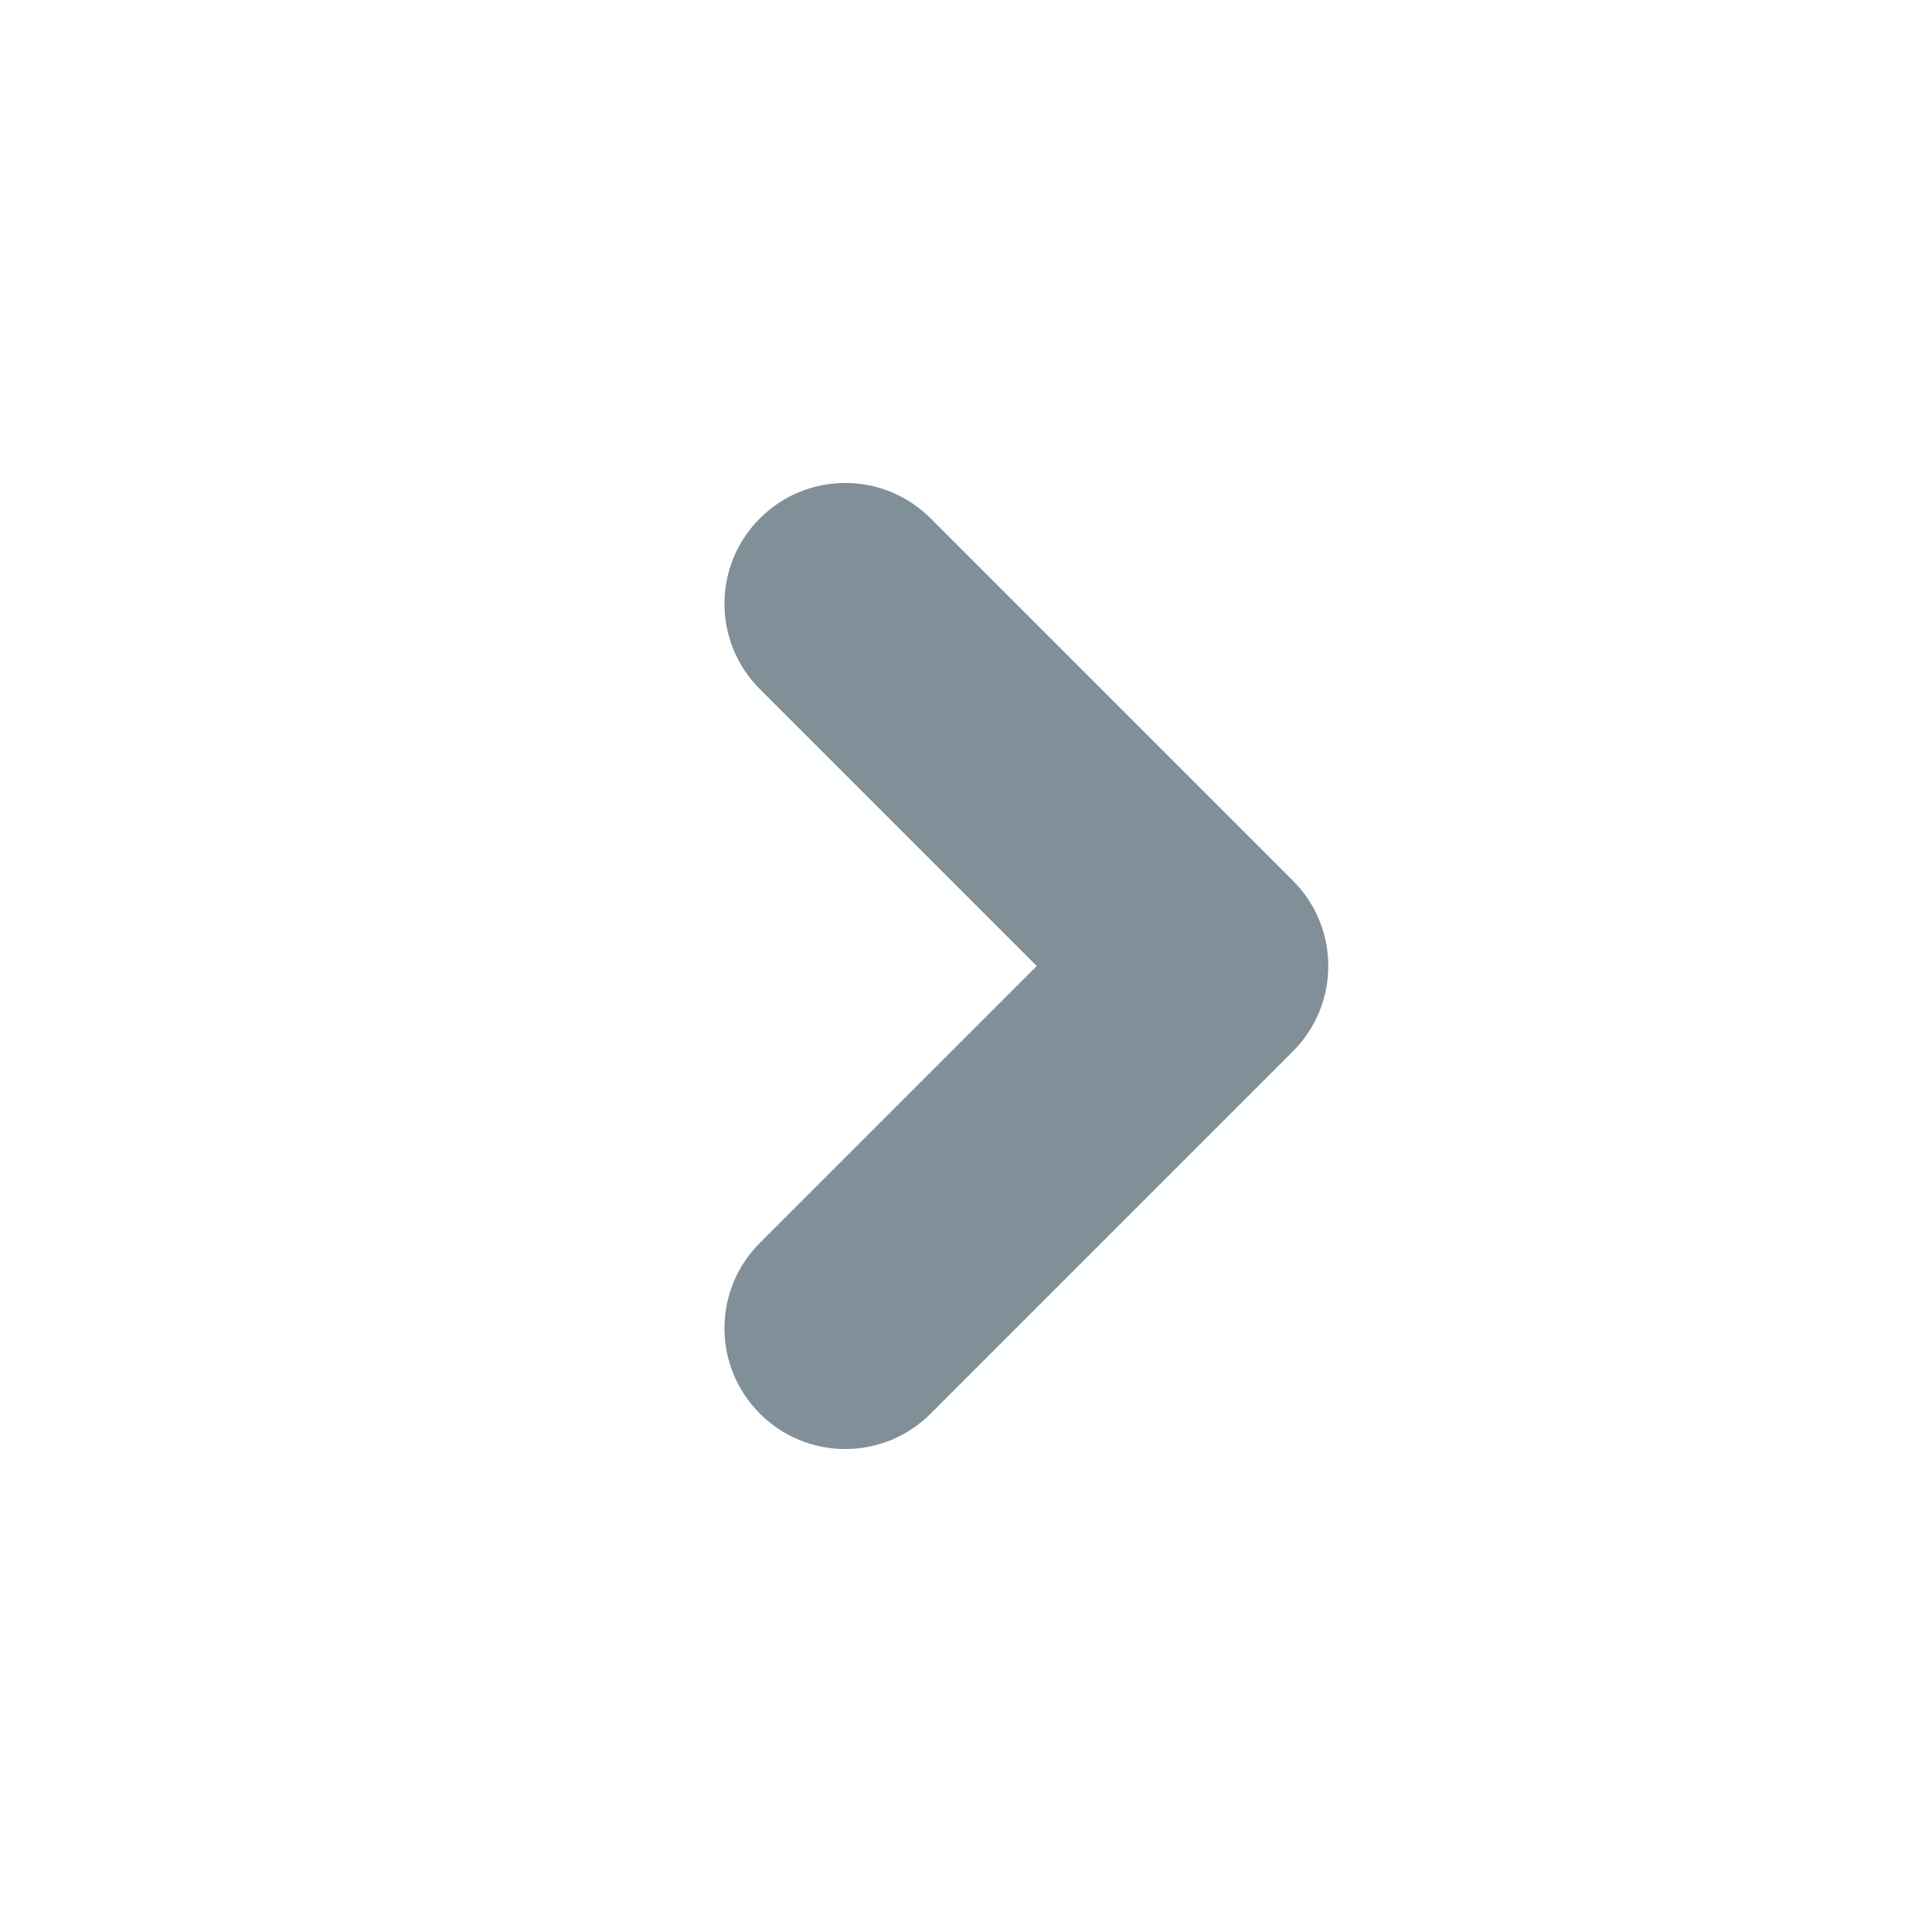
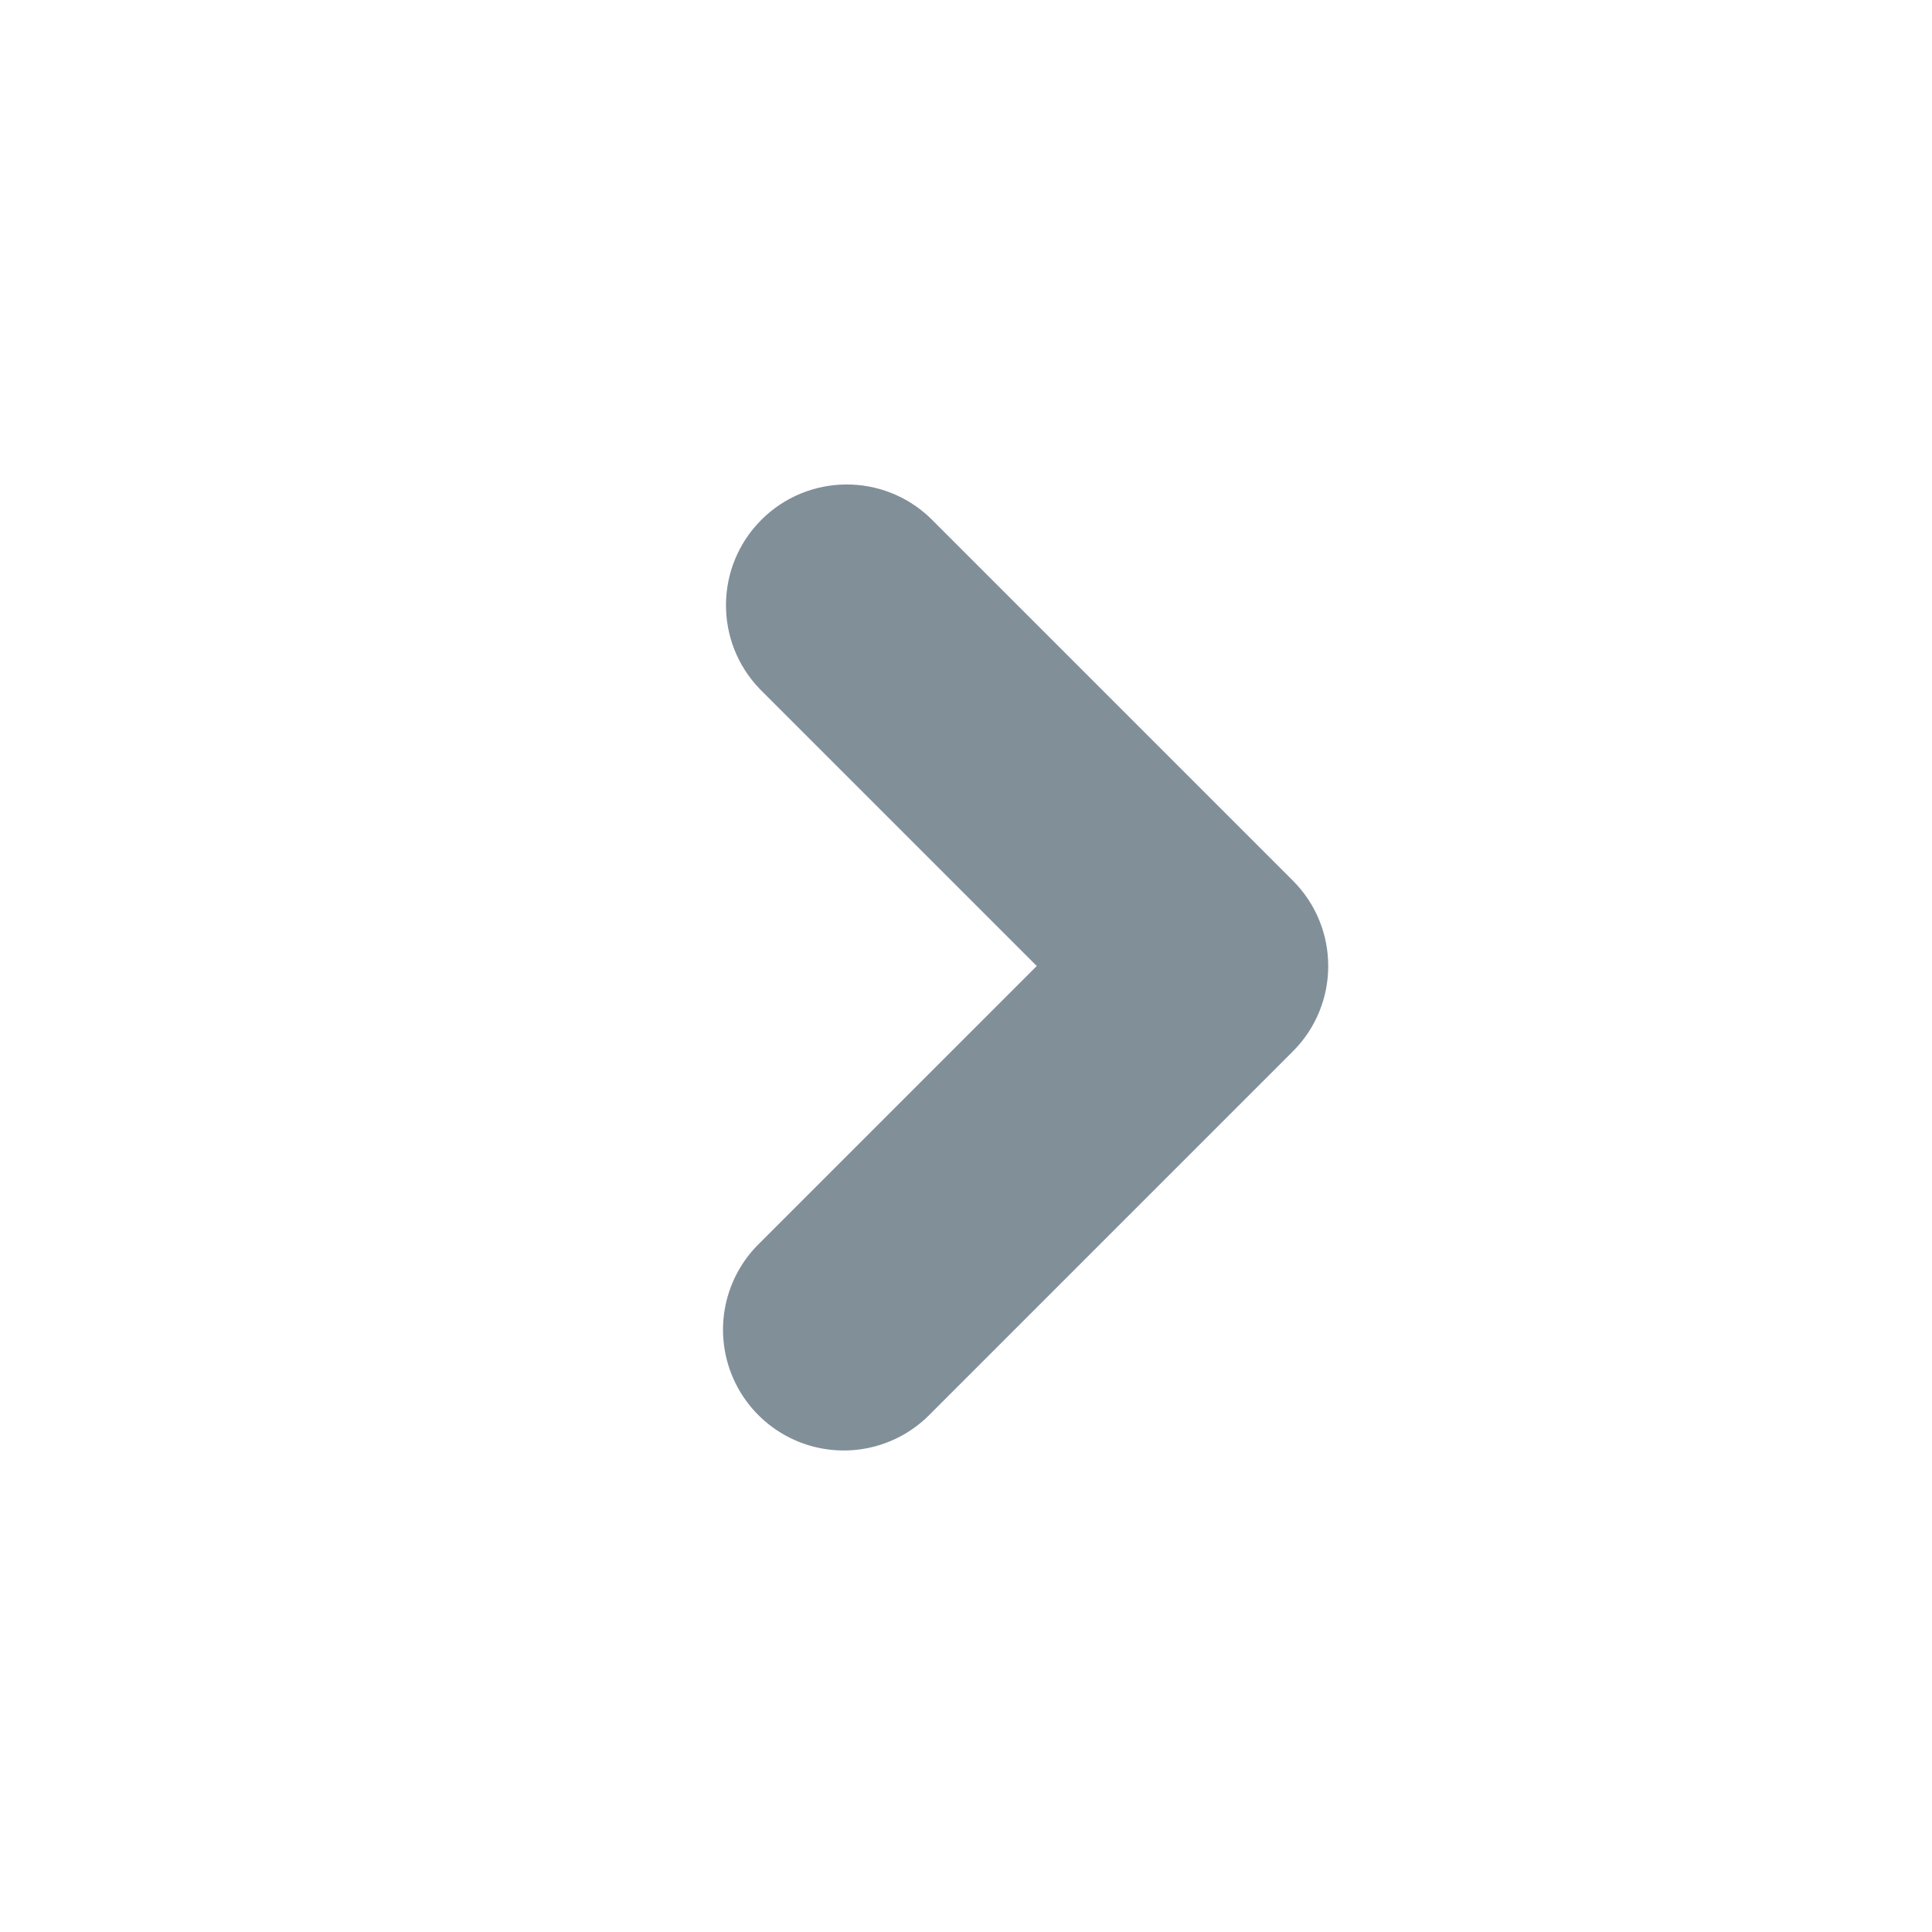
- <svg xmlns="http://www.w3.org/2000/svg" width="16px" height="16px" viewBox="0 0 16 16" version="1.1">
-   <g id="Icons/16px/Chevrons/Chevron-Right" stroke="none" stroke-width="1" fill="none" fill-rule="evenodd">
-     <path d="M8.586,8 L6.293,5.707 C5.902,5.317 5.902,4.683 6.293,4.293 C6.683,3.902 7.317,3.902 7.707,4.293 L10.707,7.293 C11.098,7.683 11.098,8.317 10.707,8.707 L7.707,11.707 C7.317,12.098 6.683,12.098 6.293,11.707 C5.902,11.317 5.902,10.683 6.293,10.293 L8.586,8 Z" id="i-16-chevron-right" fill="#818F99" />
-   </g>
+ <svg xmlns="http://www.w3.org/2000/svg" width="16" height="16">
+   <path d="M8.586 8L6.293 5.707a1 1 0 0 1 1.414-1.414l3 3a1 1 0 0 1 0 1.414l-3 3a1 1 0 1 1-1.414-1.414L8.586 8z" fill="#818F99" fill-rule="evenodd" />
</svg>
